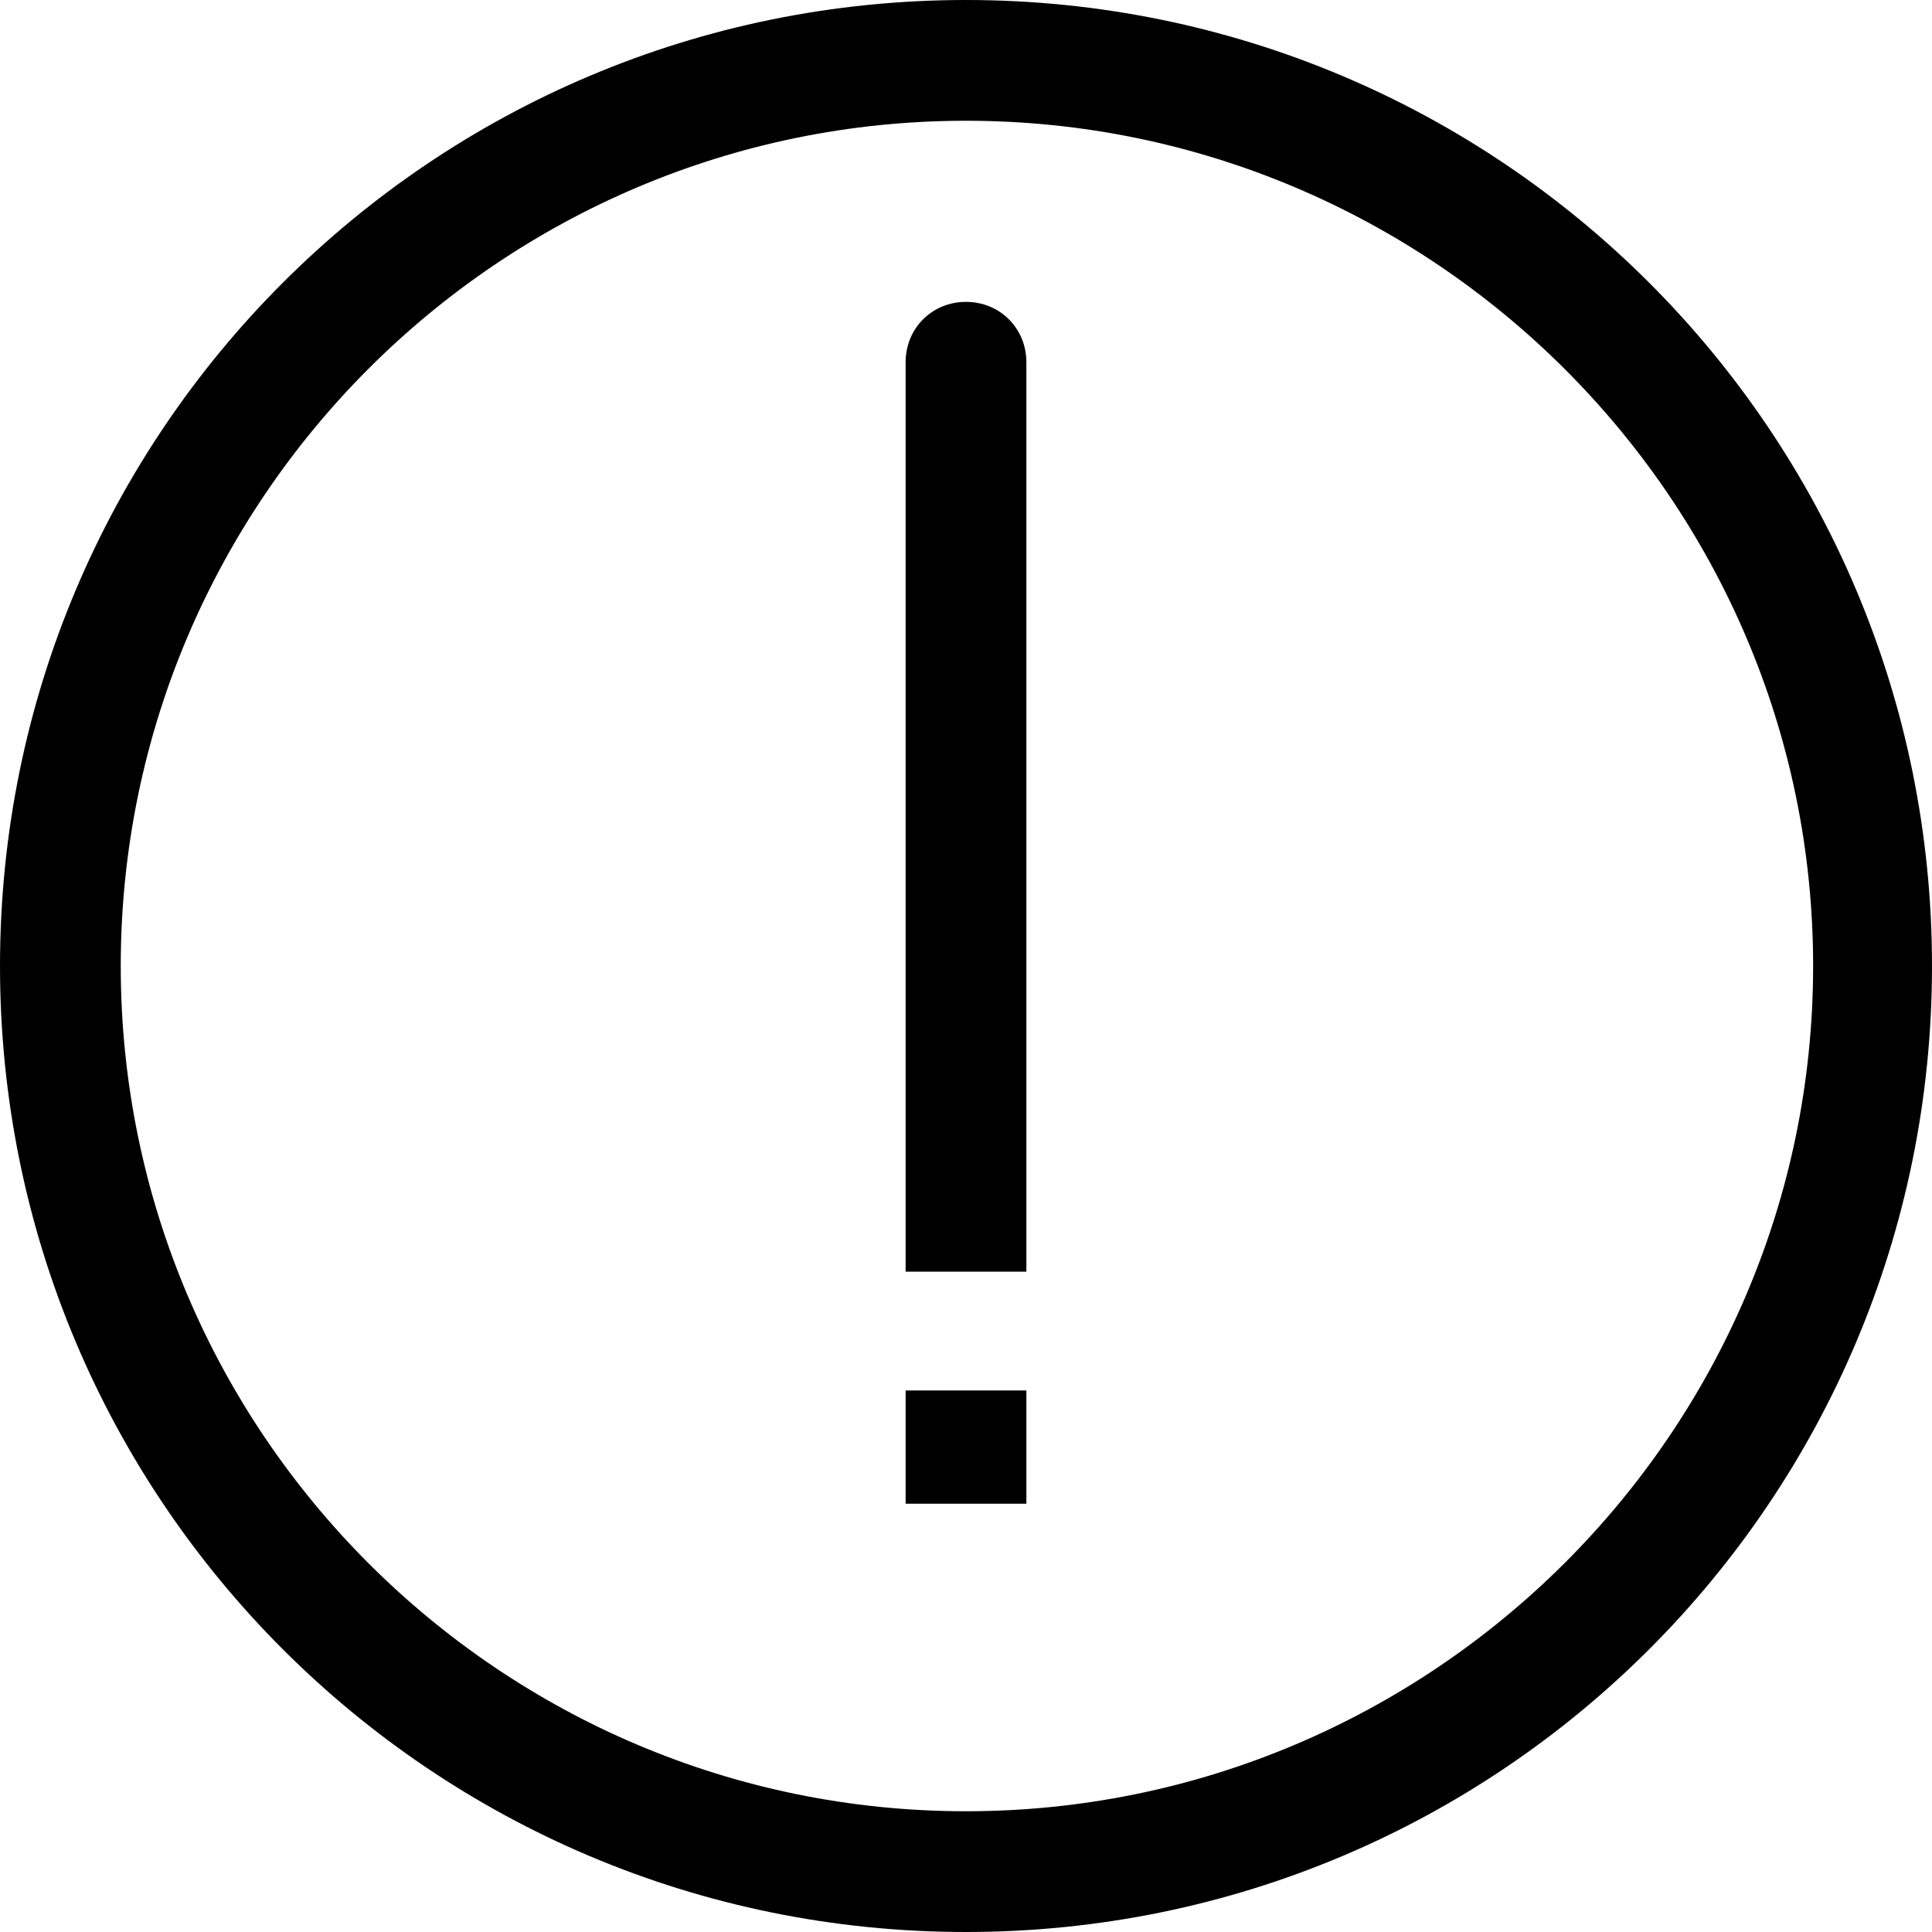
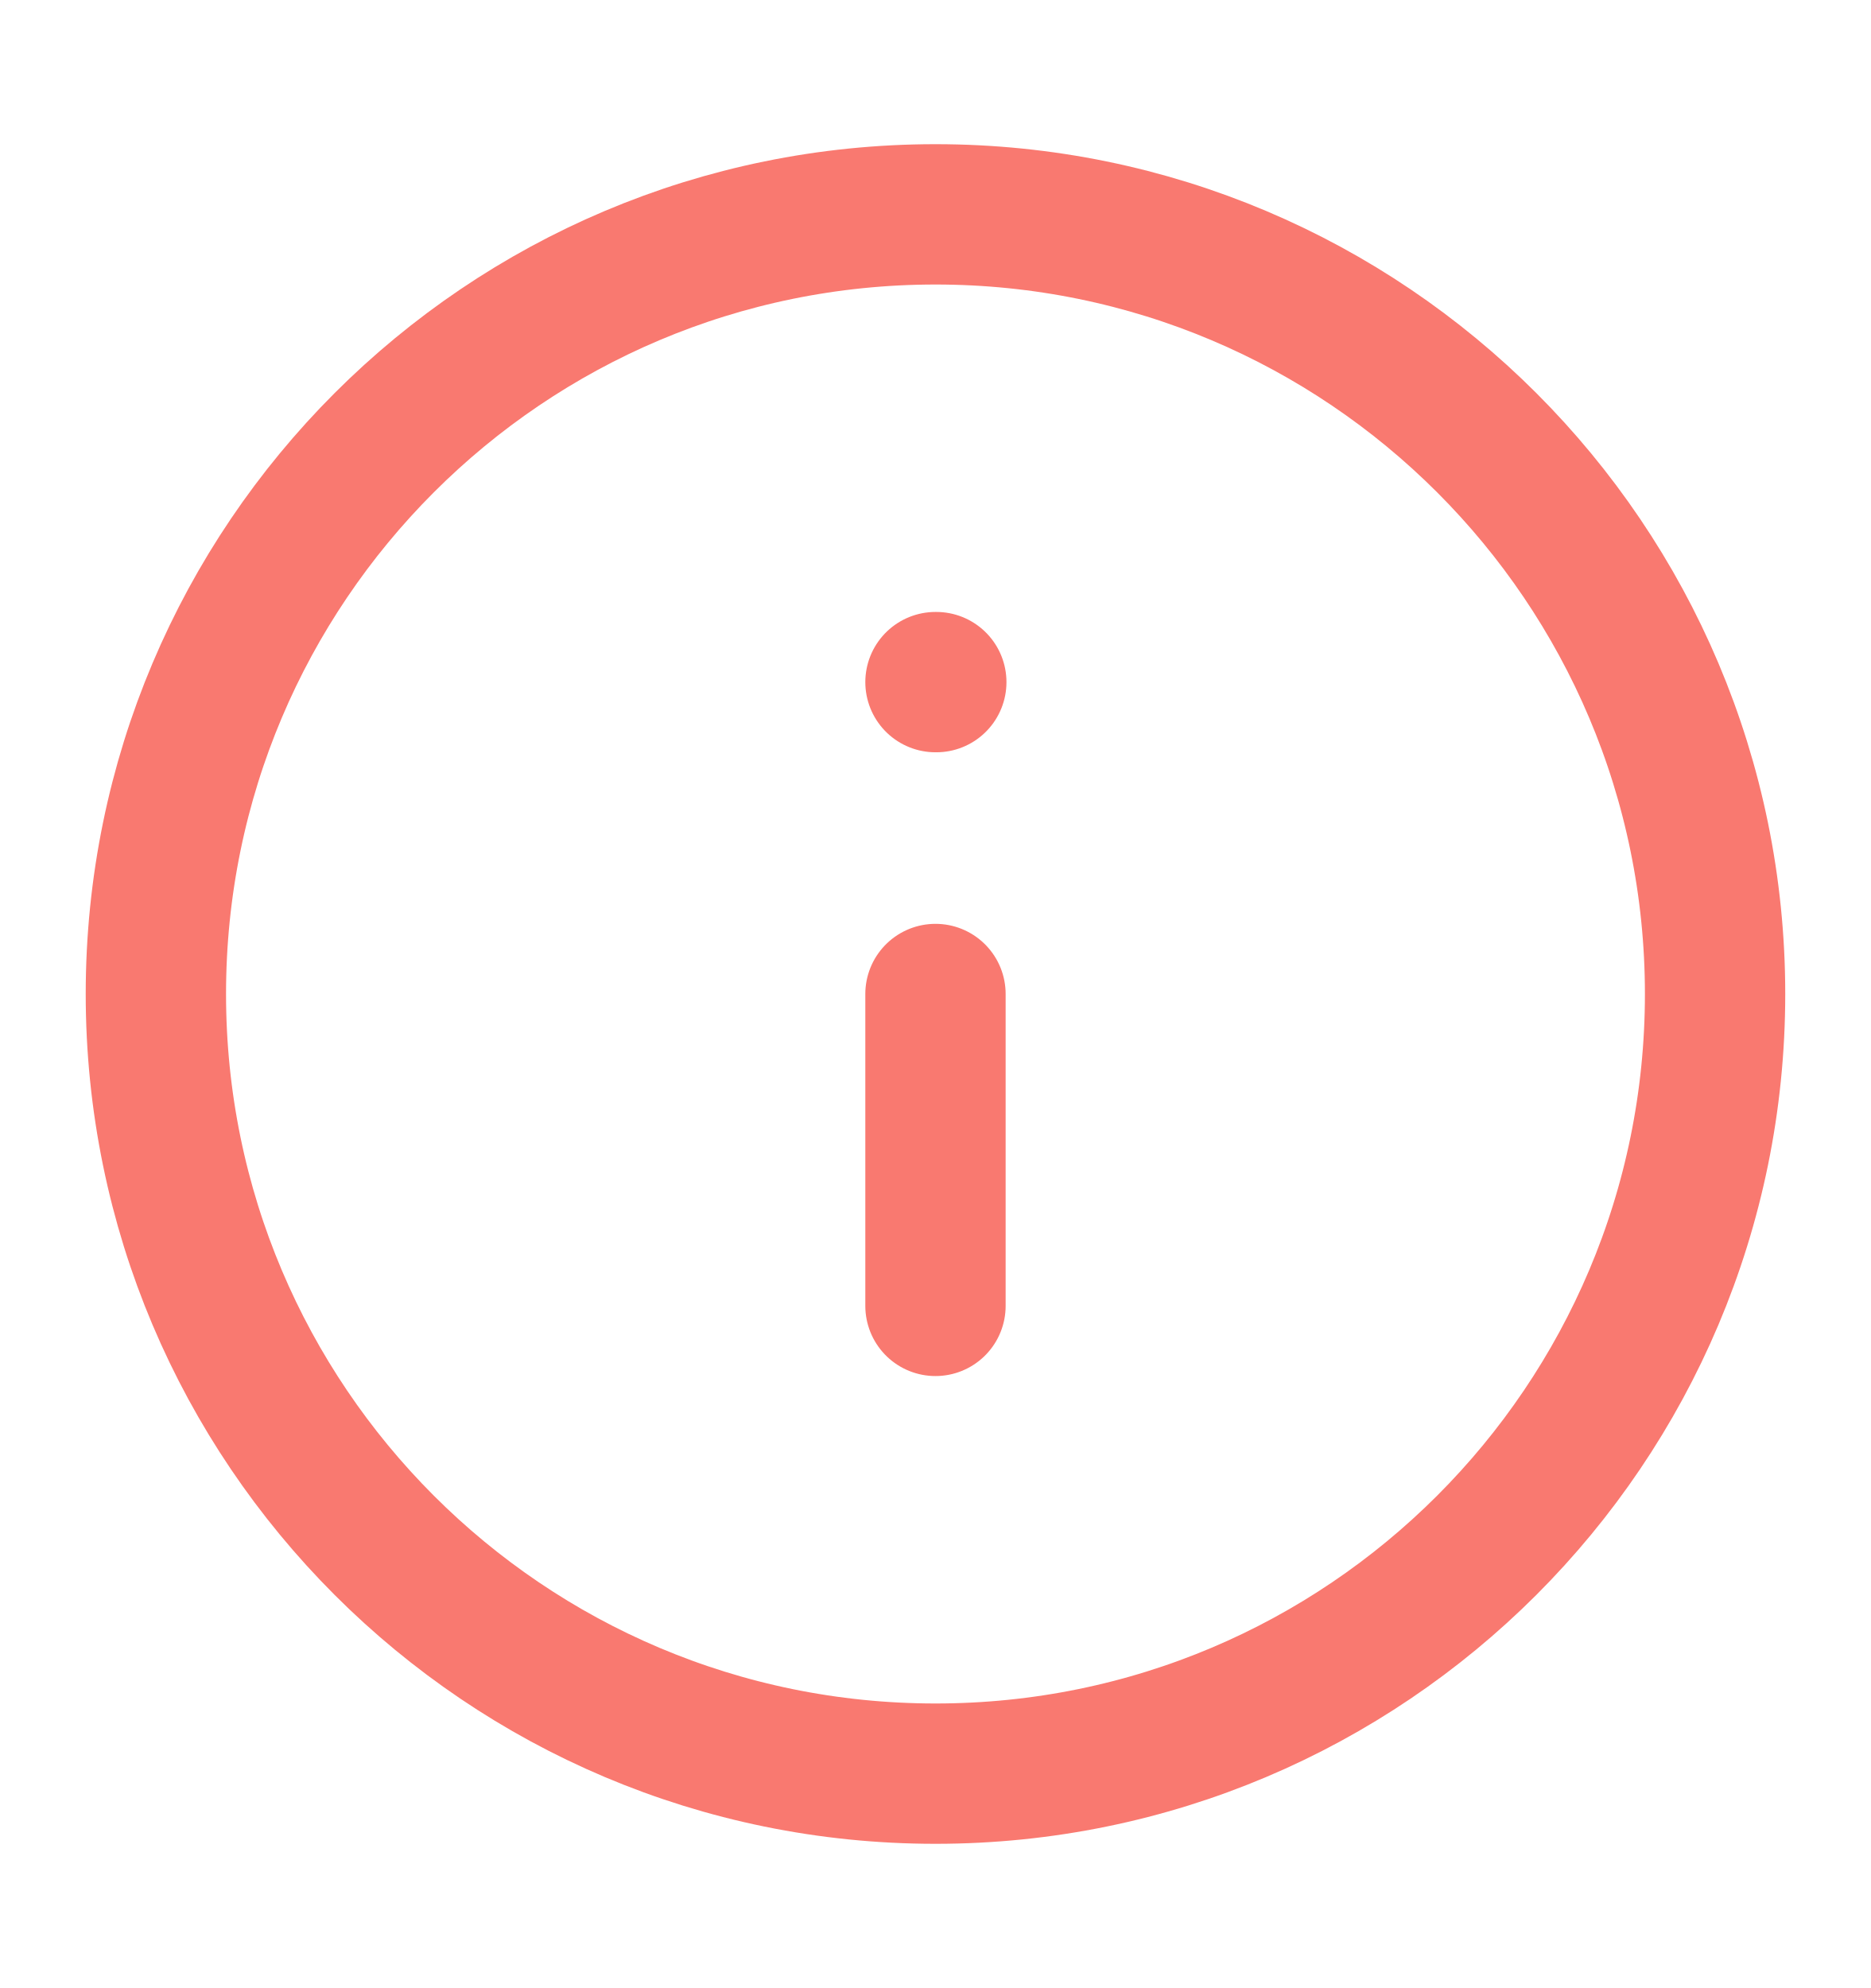
- <svg xmlns="http://www.w3.org/2000/svg" fill="#000000" width="800px" height="800px" viewBox="0 0 32 32" version="1.1">
-   <path d="M15 21.063v-15.063c0-0.563 0.438-1 1-1s1 0.438 1 1v15.063h-2zM15 23.031h2v1.875h-2v-1.875zM0 16c0-8.844 7.156-16 16-16s16 7.156 16 16-7.156 16-16 16-16-7.156-16-16zM30.031 16c0-7.719-6.313-14-14.031-14s-14 6.281-14 14 6.281 14 14 14 14.031-6.281 14.031-14z" />
+ <svg xmlns="http://www.w3.org/2000/svg" width="16" height="17" viewBox="0 0 16 17" fill="none">
+   <path d="M8 11.167V8.5M8 5.833H8.007M14.667 8.5C14.667 12.182 11.682 15.167 8 15.167C4.318 15.167 1.333 12.182 1.333 8.5C1.333 4.818 4.318 1.833 8 1.833C11.682 1.833 14.667 4.818 14.667 8.5Z" stroke="#F97970" stroke-width="1.2" stroke-linecap="round" stroke-linejoin="round" />
</svg>
